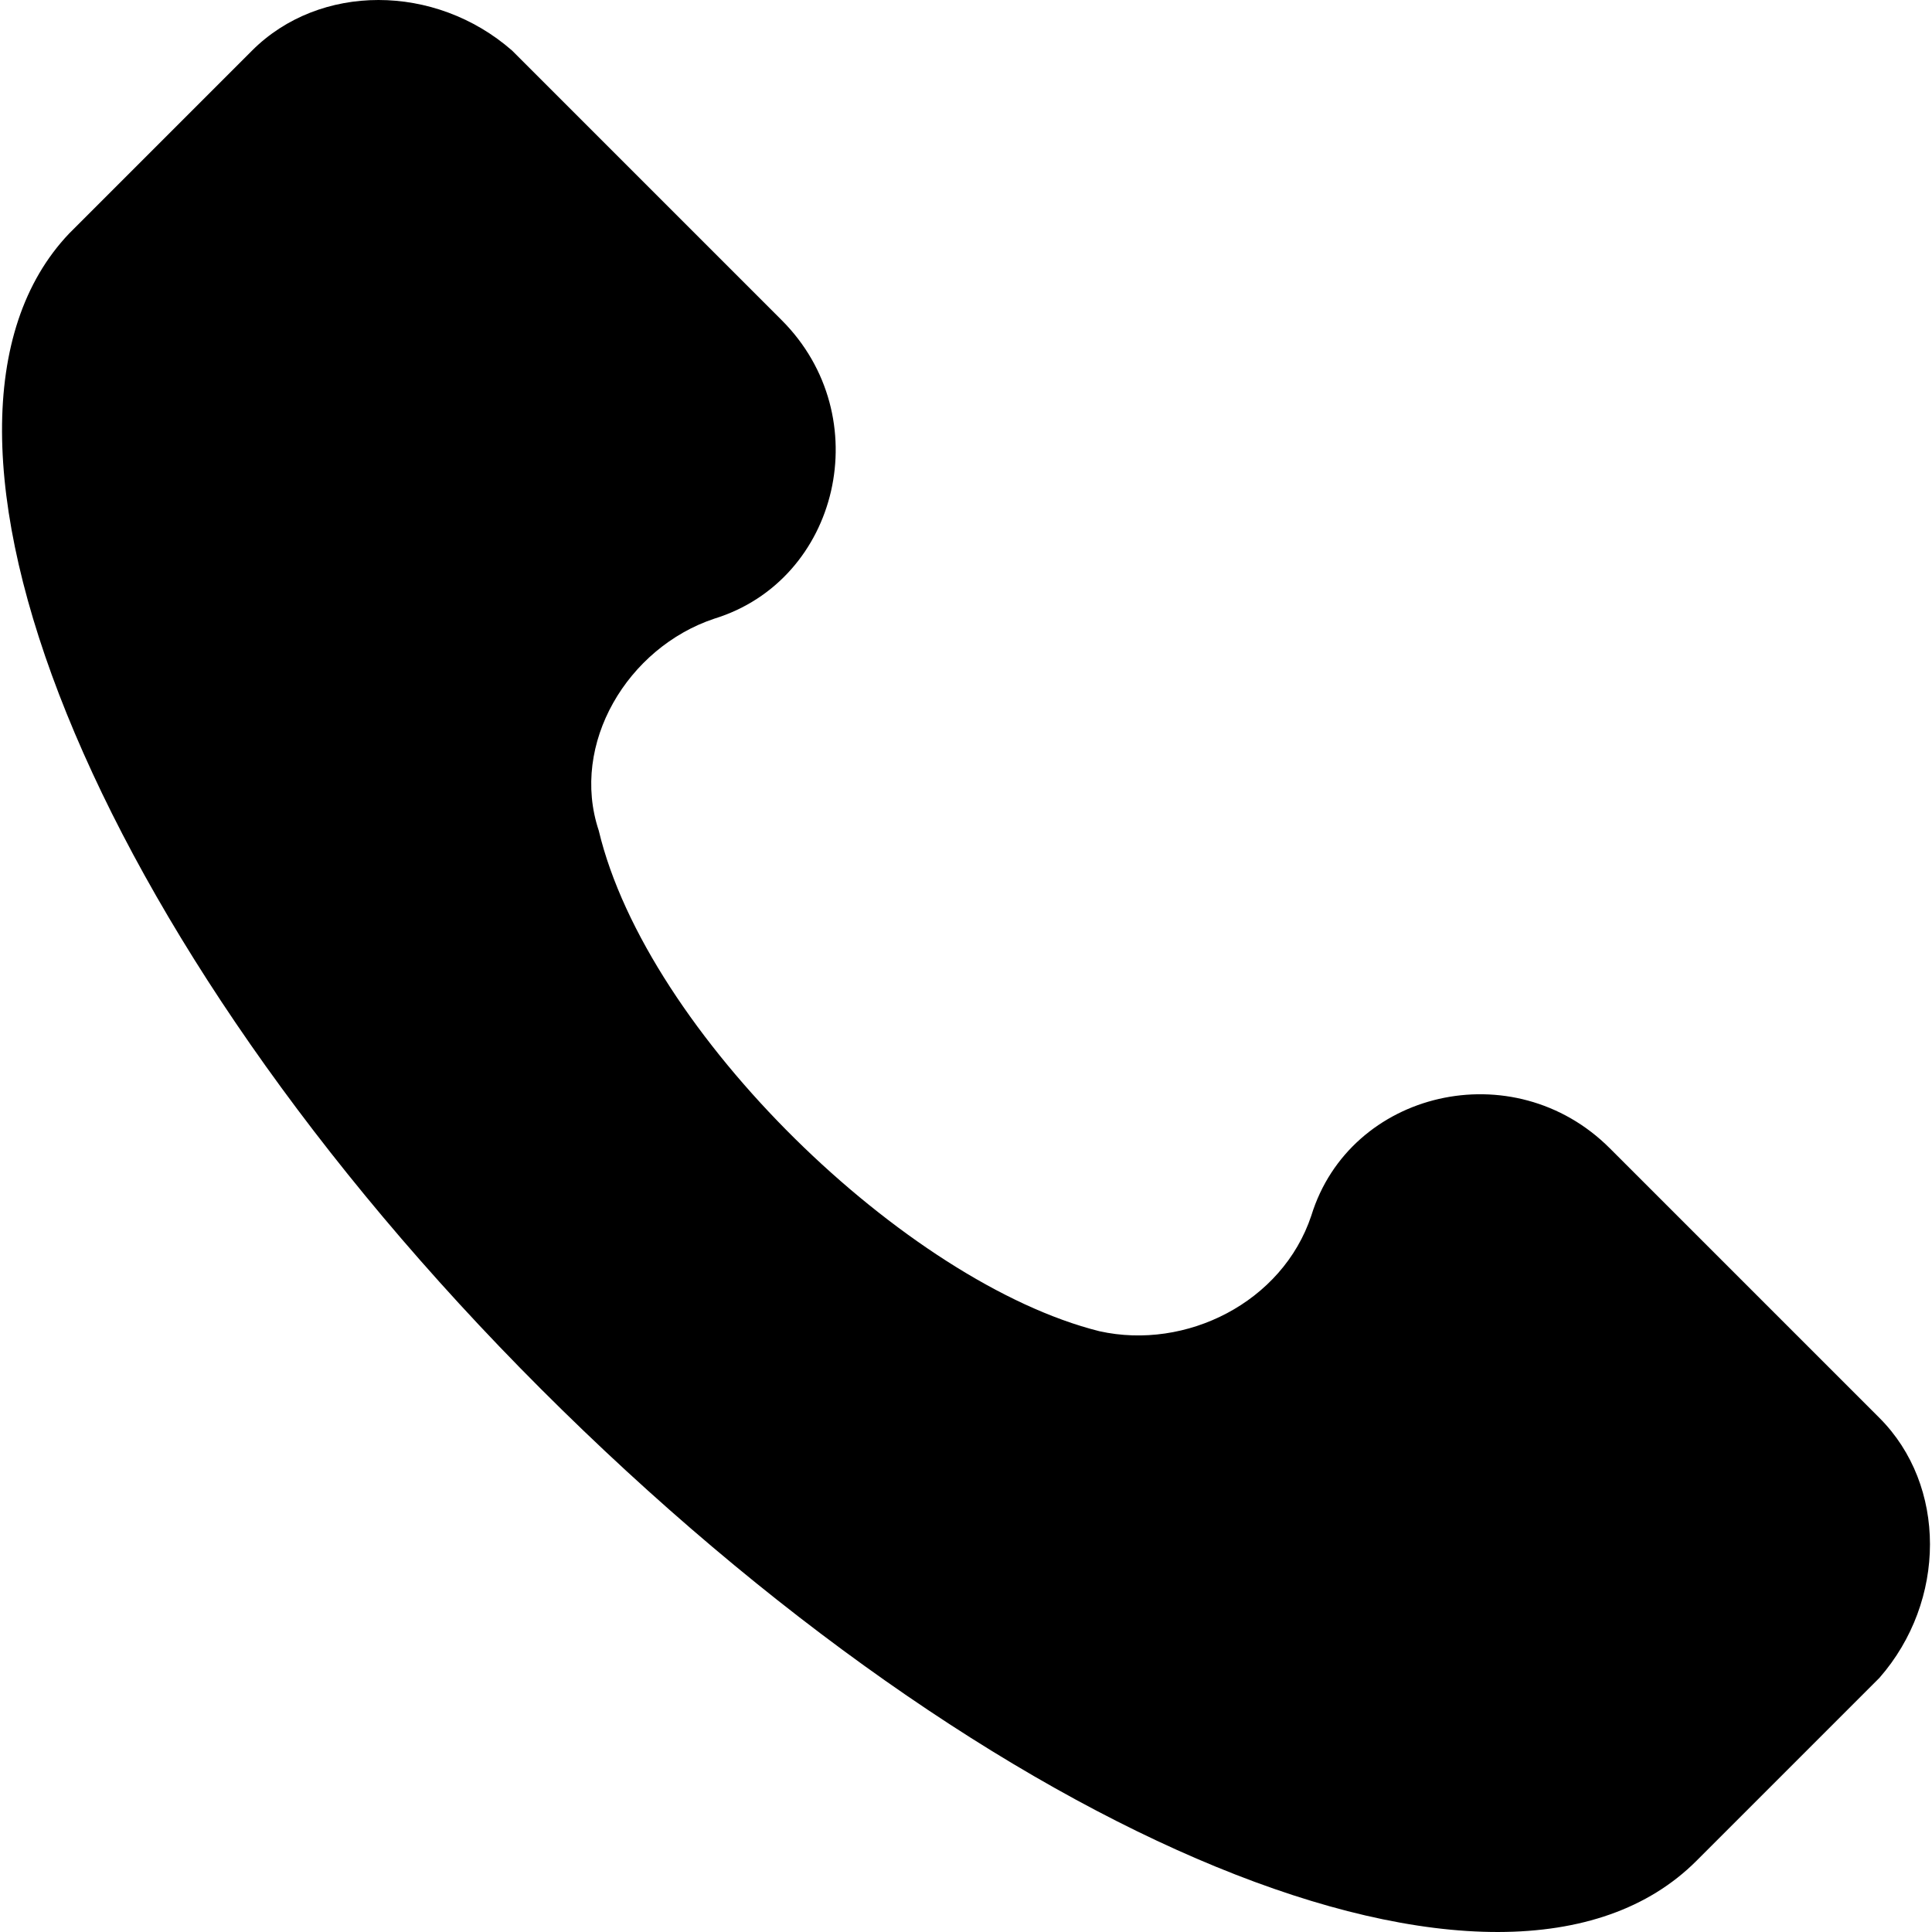
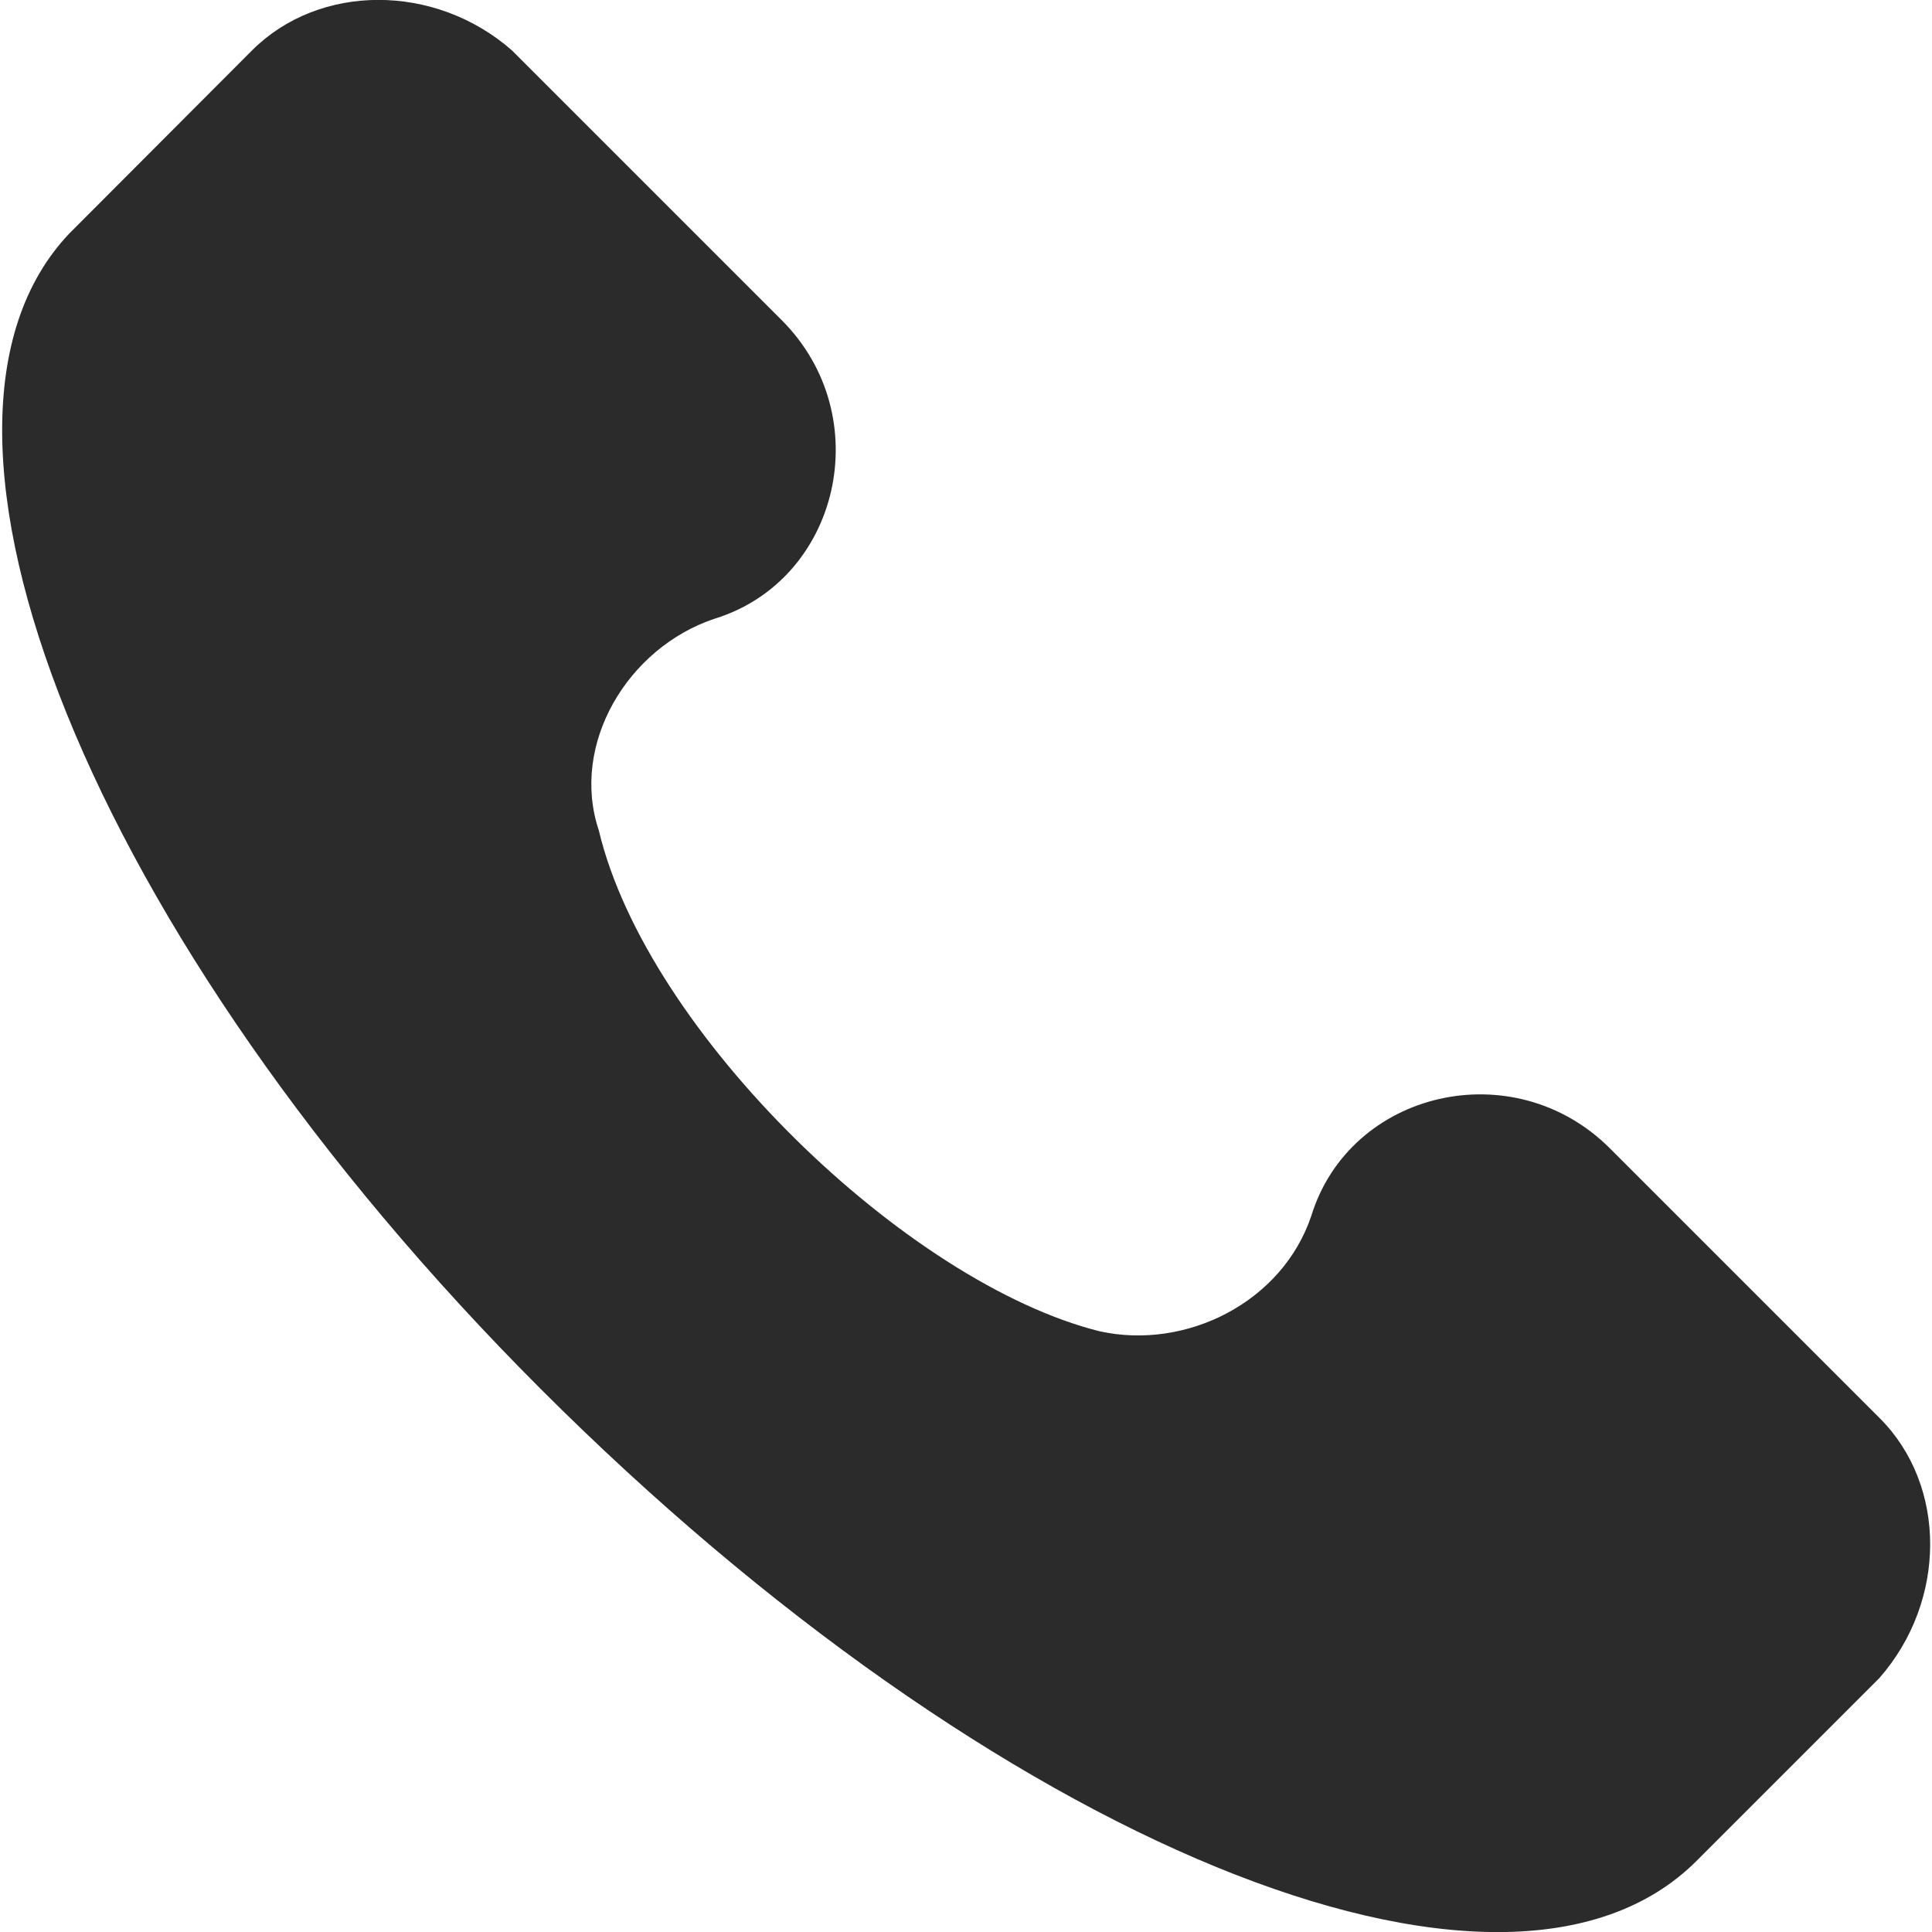
- <svg xmlns="http://www.w3.org/2000/svg" version="1.1" id="Capa_1" x="0px" y="0px" viewBox="0 0 513.64 513.64" style="enable-background:new 0 0 513.64 513.64;" xml:space="preserve">
+ <svg xmlns="http://www.w3.org/2000/svg" version="1.1" id="Capa_1" x="0px" y="0px" viewBox="0 0 513.6 513.6" style="enable-background:new 0 0 513.6 513.6;" xml:space="preserve">
+   <style type="text/css">
+ 	.st0{fill:#2B2B2B;}
+ </style>
  <g>
    <g>
-       <path d="M499.66,376.96l-71.68-71.68c-25.6-25.6-69.12-15.359-79.36,17.92c-7.68,23.041-33.28,35.841-56.32,30.72    c-51.2-12.8-120.32-79.36-133.12-133.12c-7.68-23.041,7.68-48.641,30.72-56.32c33.28-10.24,43.52-53.76,17.92-79.36l-71.68-71.68    c-20.48-17.92-51.2-17.92-69.12,0l-48.64,48.64c-48.64,51.2,5.12,186.88,125.44,307.2c120.32,120.32,256,176.641,307.2,125.44    l48.64-48.64C517.581,425.6,517.581,394.88,499.66,376.96z" />
+       <path class="st0" d="M499.7,377L428,305.3c-25.6-25.6-69.1-15.4-79.4,17.9c-7.7,23-33.3,35.8-56.3,30.7    c-51.2-12.8-120.3-79.4-133.1-133.1c-7.7-23,7.7-48.6,30.7-56.3c33.3-10.2,43.5-53.8,17.9-79.4l-71.7-71.7    C115.7-4.5,84.9-4.5,67,13.4L18.4,62.1c-48.6,51.2,5.1,186.9,125.4,307.2s256,176.6,307.2,125.4l48.6-48.6    C517.6,425.6,517.6,394.9,499.7,377z" />
    </g>
  </g>
-   <g>
- </g>
-   <g>
- </g>
-   <g>
- </g>
-   <g>
- </g>
-   <g>
- </g>
-   <g>
- </g>
-   <g>
- </g>
-   <g>
- </g>
-   <g>
- </g>
-   <g>
- </g>
-   <g>
- </g>
-   <g>
- </g>
-   <g>
- </g>
-   <g>
- </g>
-   <g>
- </g>
</svg>
